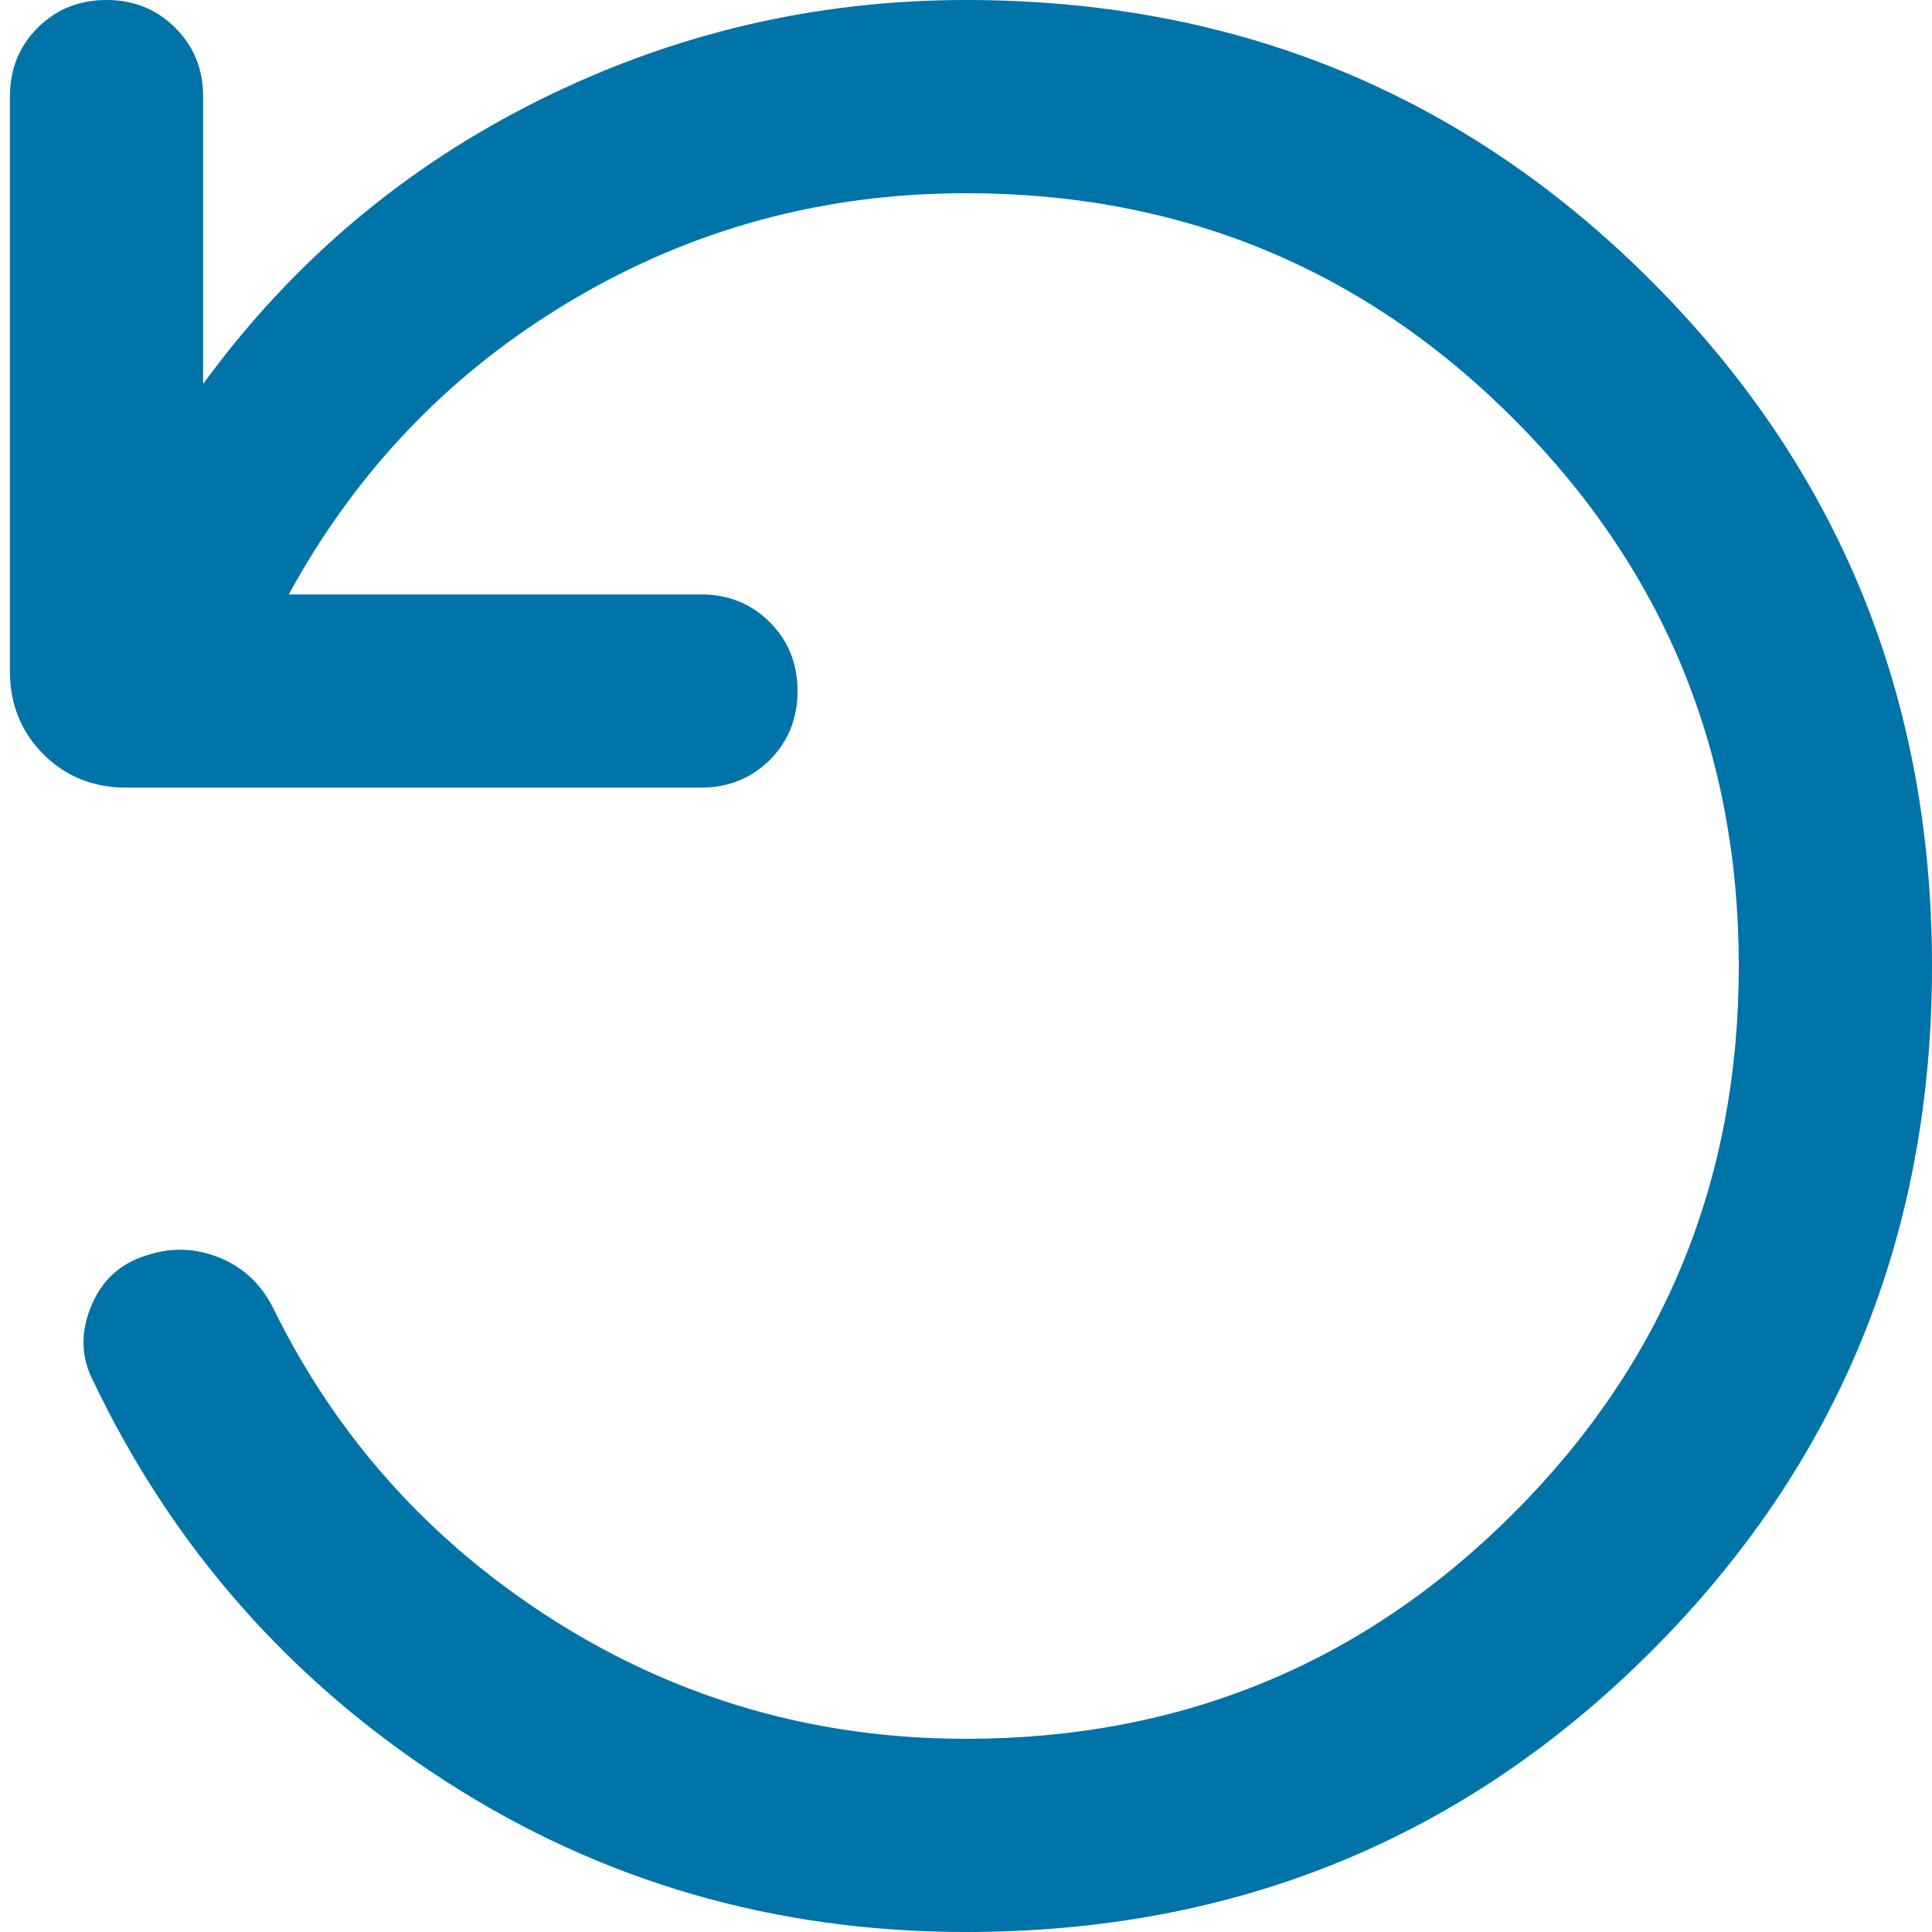
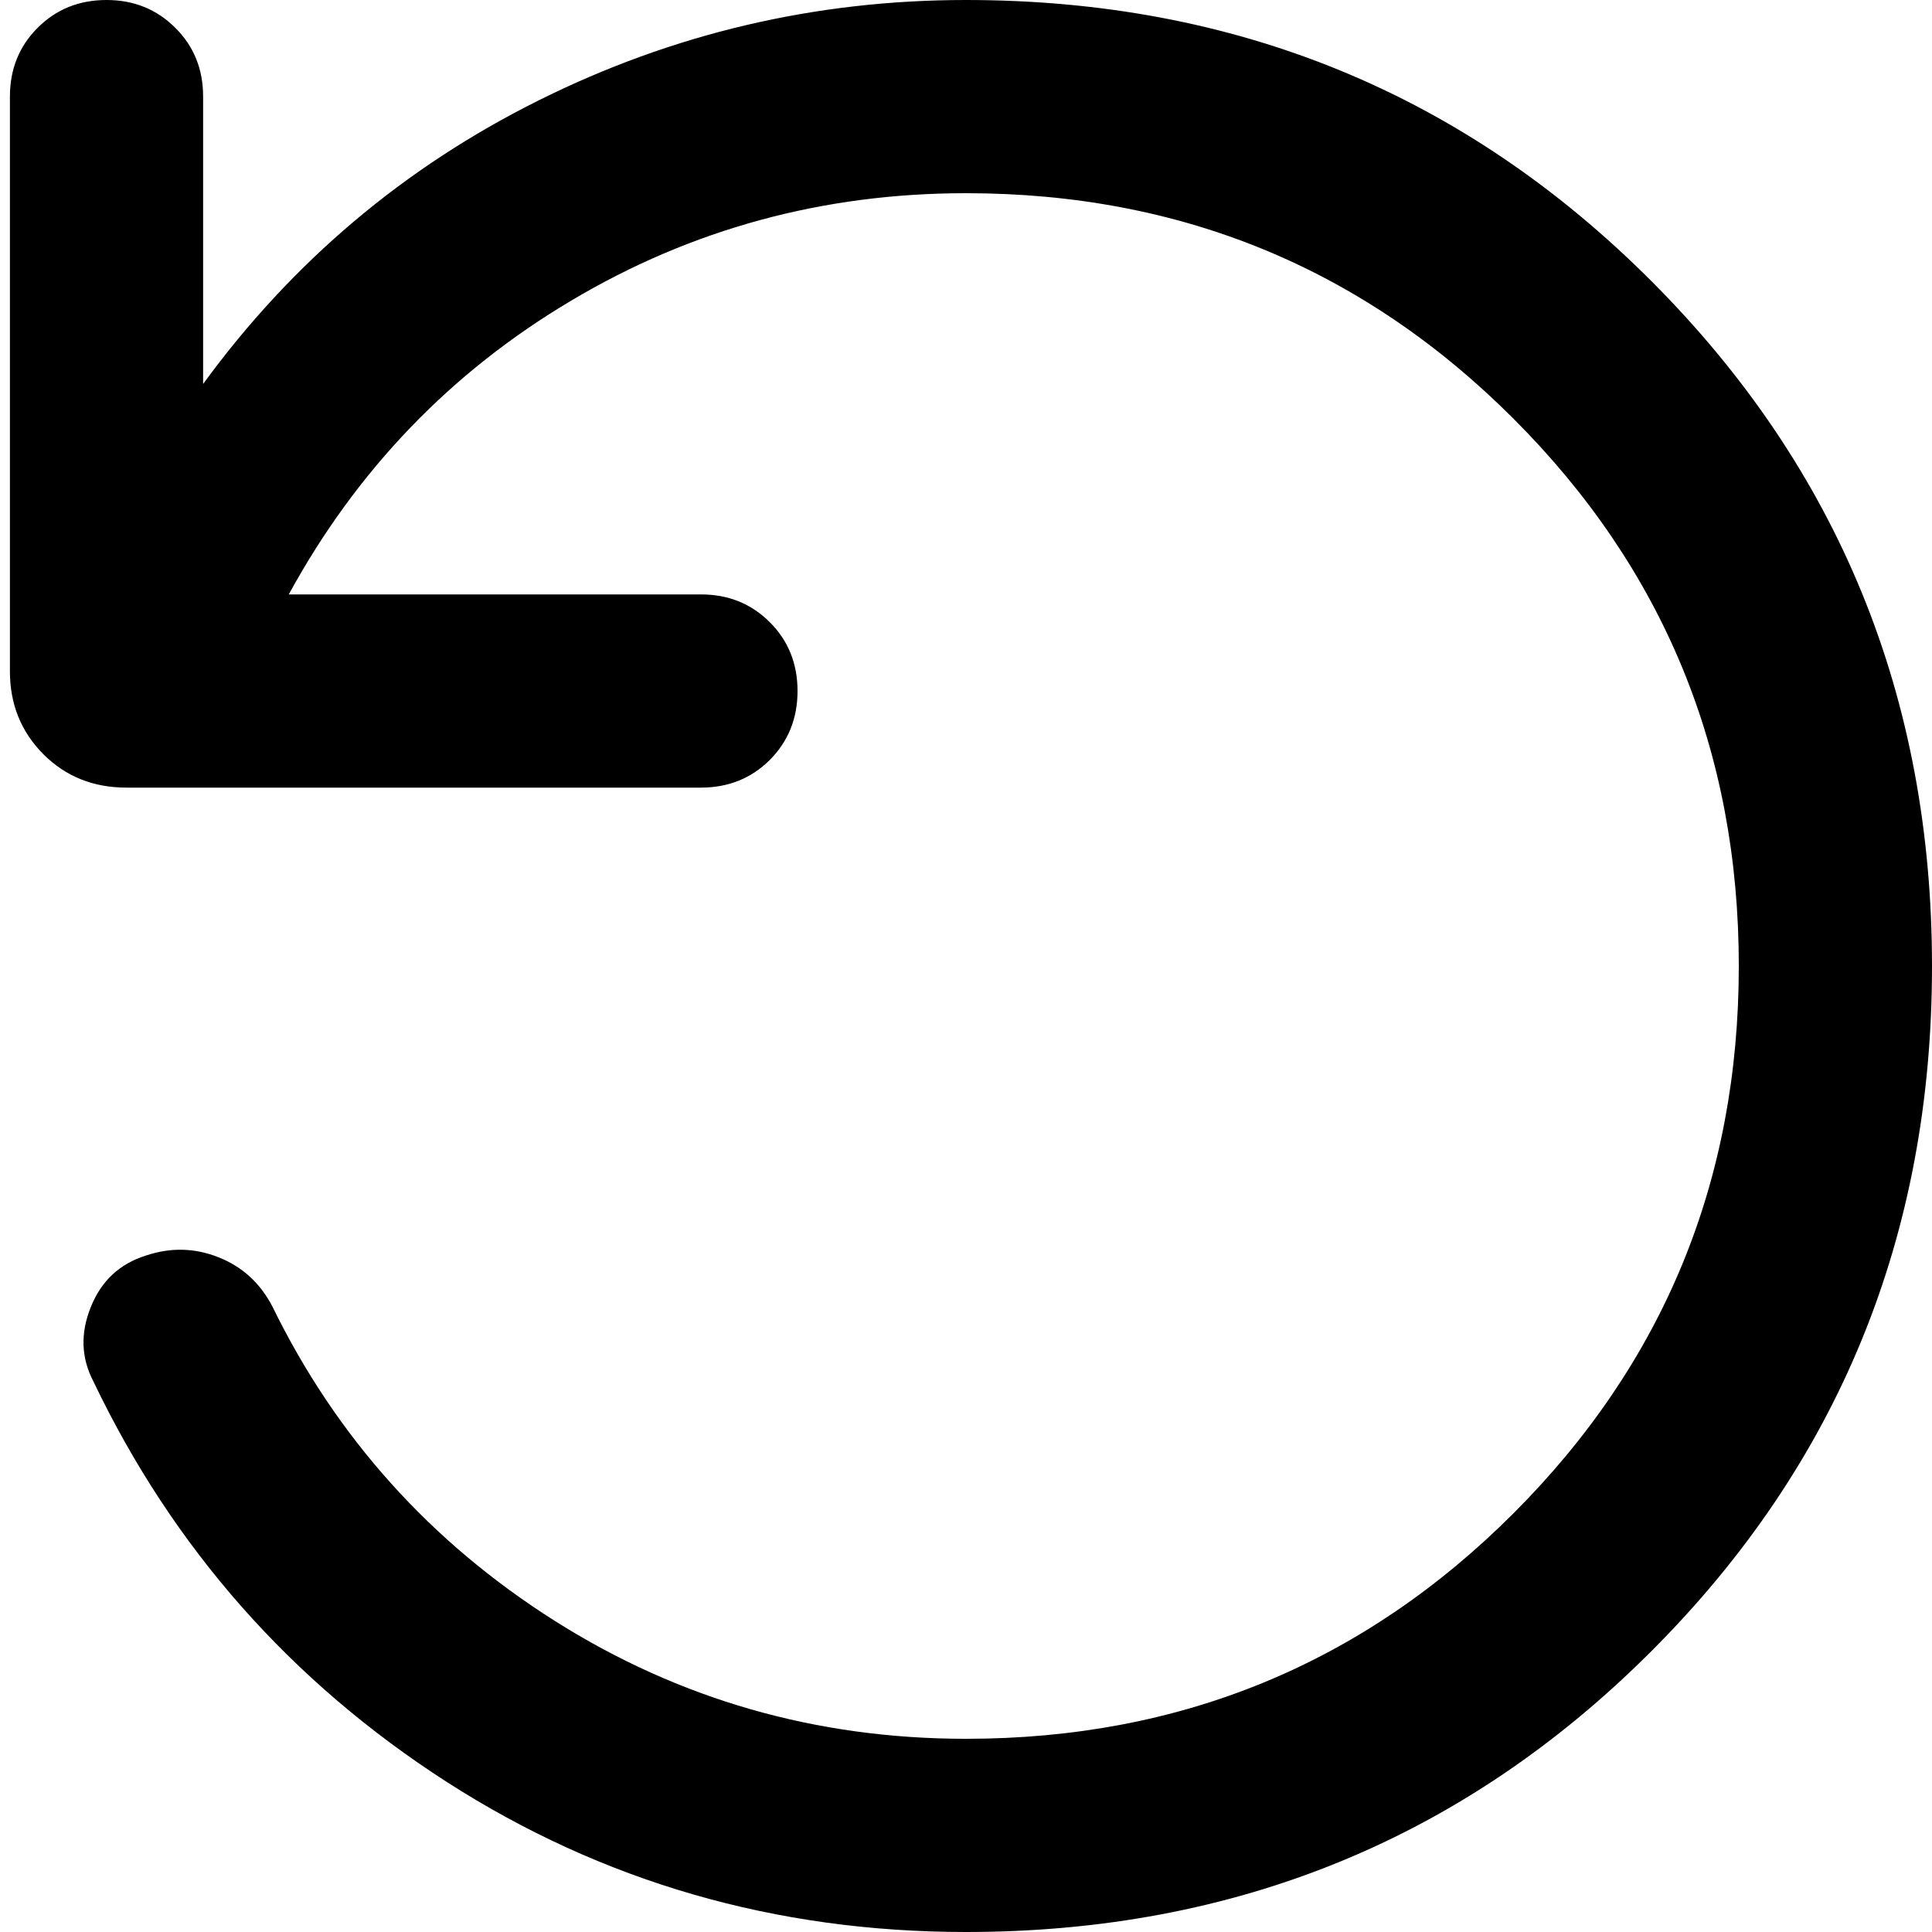
<svg xmlns="http://www.w3.org/2000/svg" width="15" height="15" viewBox="0 0 15 15" fill="none">
-   <path d="M7.5 15C9.594 15 11.367 14.274 12.82 12.821C14.273 11.368 15 9.595 15 7.502C15 5.408 14.273 3.635 12.82 2.181C11.367 0.727 9.594 0 7.5 0C6.331 0 5.224 0.26 4.181 0.78C3.137 1.3 2.269 2.033 1.577 2.981V0.75C1.577 0.537 1.505 0.359 1.361 0.216C1.217 0.072 1.039 0 0.827 0C0.614 0 0.436 0.072 0.292 0.216C0.149 0.359 0.077 0.537 0.077 0.75V5.212C0.077 5.468 0.164 5.682 0.337 5.856C0.51 6.029 0.725 6.115 0.981 6.115H5.442C5.655 6.115 5.833 6.043 5.977 5.9C6.12 5.756 6.192 5.578 6.192 5.365C6.192 5.152 6.12 4.974 5.977 4.831C5.833 4.687 5.655 4.615 5.442 4.615H2.242C2.769 3.65 3.5 2.889 4.435 2.334C5.369 1.778 6.391 1.5 7.5 1.5C9.167 1.5 10.583 2.083 11.75 3.25C12.917 4.417 13.5 5.833 13.5 7.5C13.5 9.167 12.917 10.583 11.75 11.75C10.583 12.917 9.167 13.5 7.5 13.5C6.338 13.5 5.274 13.195 4.308 12.585C3.343 11.974 2.611 11.16 2.114 10.142C2.019 9.96 1.879 9.833 1.695 9.761C1.511 9.688 1.324 9.684 1.133 9.748C0.929 9.812 0.786 9.945 0.705 10.148C0.623 10.351 0.63 10.543 0.725 10.725C1.344 12.02 2.259 13.056 3.467 13.834C4.676 14.611 6.021 15 7.5 15Z" fill="#0073A8" />
+   <path d="M7.5 15C9.594 15 11.367 14.274 12.82 12.821C14.273 11.368 15 9.595 15 7.502C15 5.408 14.273 3.635 12.82 2.181C11.367 0.727 9.594 0 7.5 0C6.331 0 5.224 0.26 4.181 0.78C3.137 1.3 2.269 2.033 1.577 2.981V0.75C1.577 0.537 1.505 0.359 1.361 0.216C1.217 0.072 1.039 0 0.827 0C0.614 0 0.436 0.072 0.292 0.216C0.149 0.359 0.077 0.537 0.077 0.75V5.212C0.077 5.468 0.164 5.682 0.337 5.856C0.51 6.029 0.725 6.115 0.981 6.115H5.442C5.655 6.115 5.833 6.043 5.977 5.9C6.12 5.756 6.192 5.578 6.192 5.365C6.192 5.152 6.12 4.974 5.977 4.831C5.833 4.687 5.655 4.615 5.442 4.615H2.242C2.769 3.65 3.5 2.889 4.435 2.334C5.369 1.778 6.391 1.5 7.5 1.5C9.167 1.5 10.583 2.083 11.75 3.25C12.917 4.417 13.5 5.833 13.5 7.5C13.5 9.167 12.917 10.583 11.75 11.75C10.583 12.917 9.167 13.5 7.5 13.5C6.338 13.5 5.274 13.195 4.308 12.585C3.343 11.974 2.611 11.16 2.114 10.142C2.019 9.96 1.879 9.833 1.695 9.761C1.511 9.688 1.324 9.684 1.133 9.748C0.929 9.812 0.786 9.945 0.705 10.148C0.623 10.351 0.63 10.543 0.725 10.725C1.344 12.02 2.259 13.056 3.467 13.834C4.676 14.611 6.021 15 7.5 15Z" fill="black" />
</svg>
